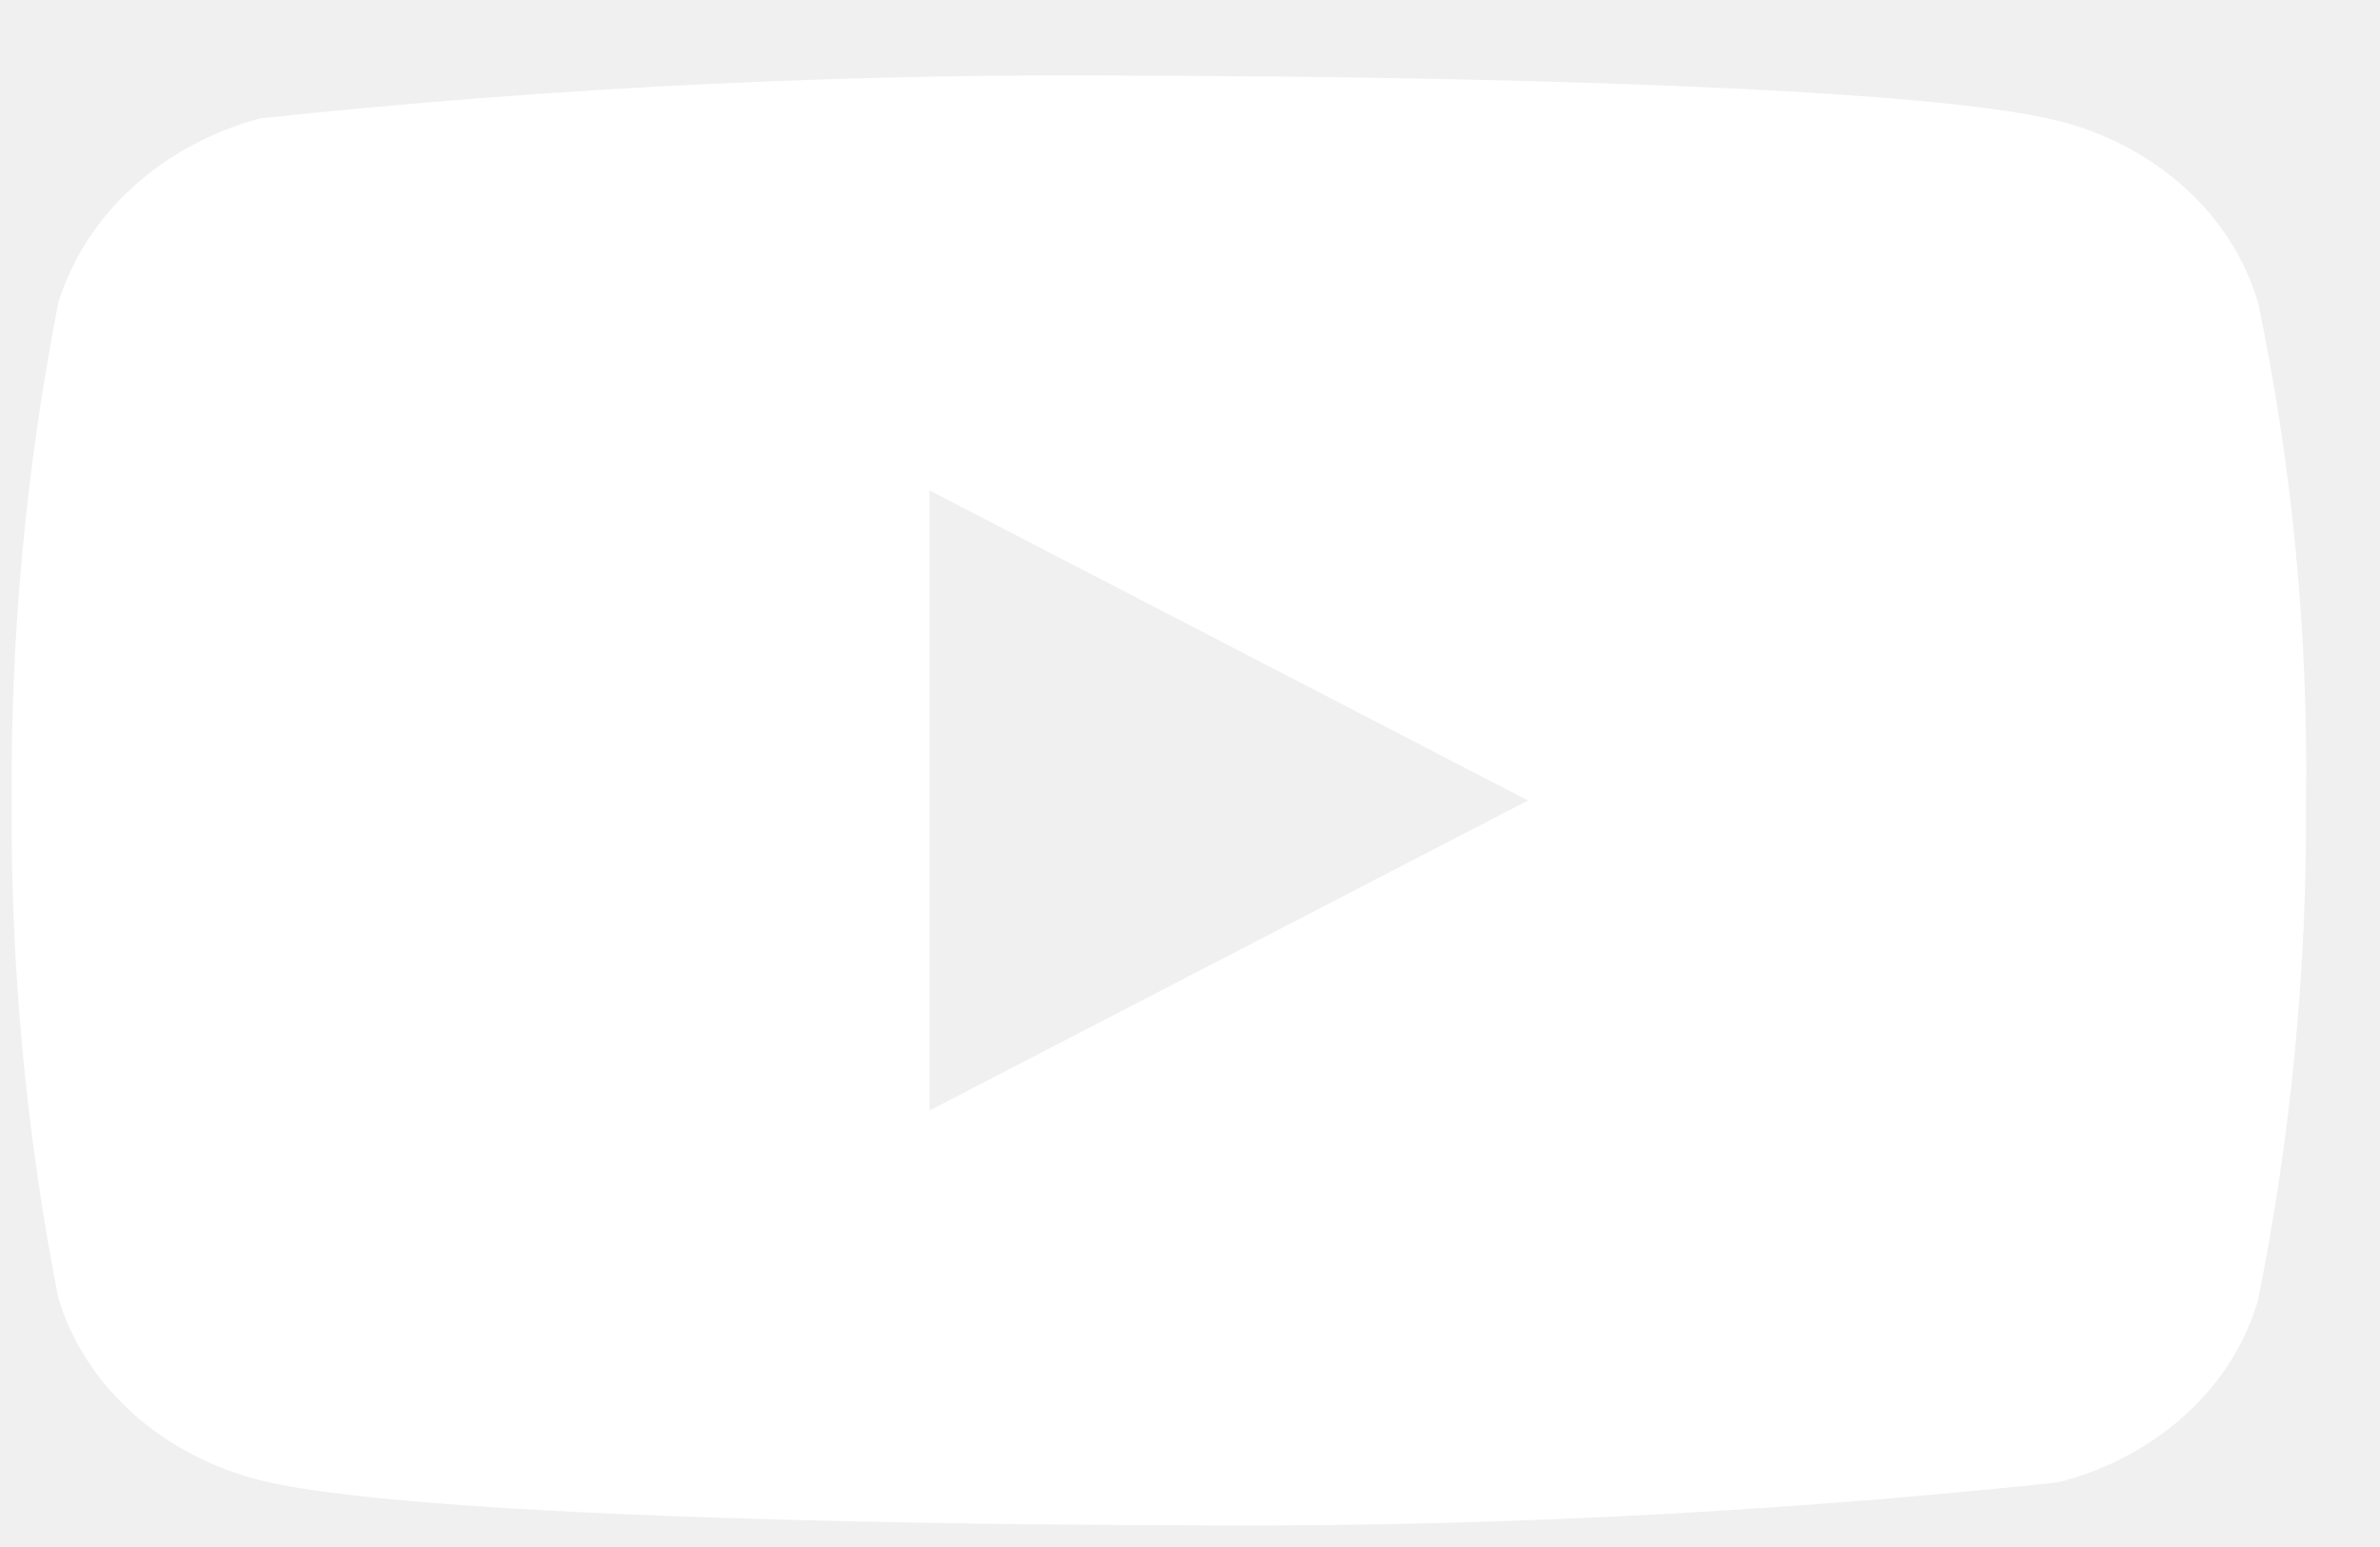
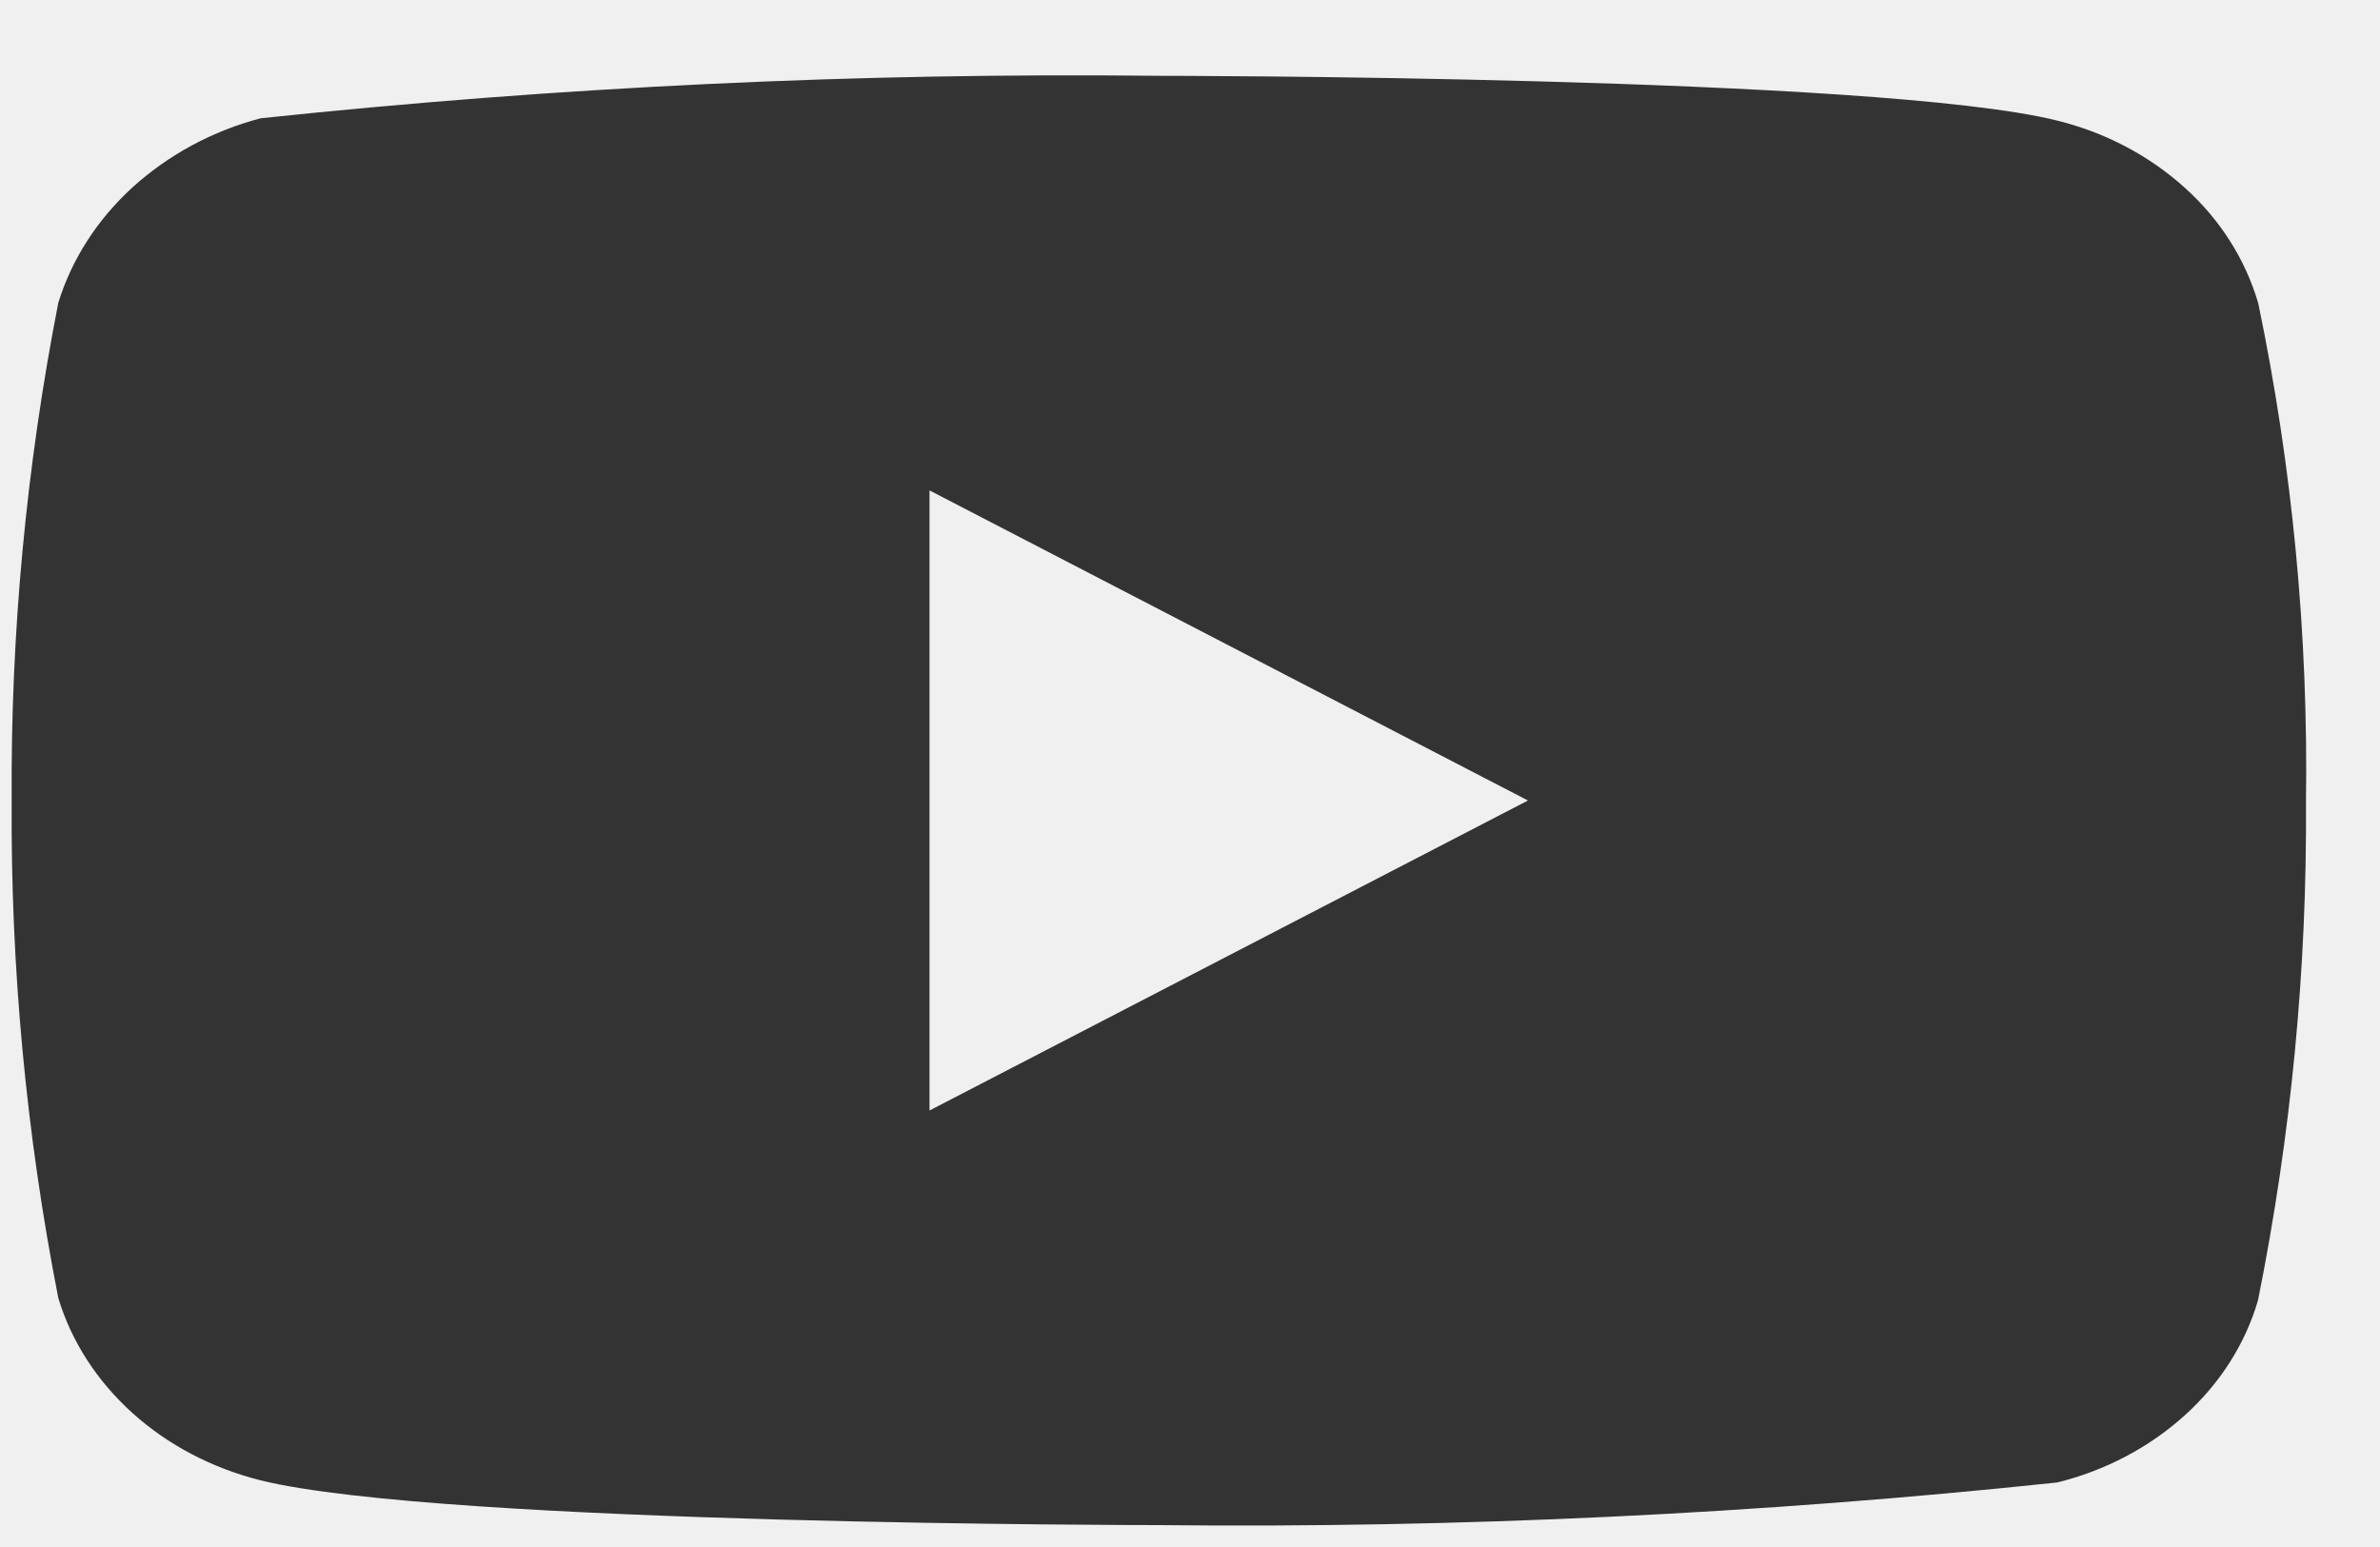
<svg xmlns="http://www.w3.org/2000/svg" width="20" height="13" viewBox="0 0 20 13" fill="none">
-   <path d="M18.976 2.545C18.867 2.176 18.654 1.842 18.36 1.578C18.059 1.306 17.689 1.112 17.286 1.013C15.777 0.637 9.733 0.637 9.733 0.637C7.213 0.609 4.694 0.729 2.19 0.994C1.787 1.1 1.418 1.299 1.115 1.573C0.818 1.844 0.603 2.178 0.49 2.544C0.22 3.923 0.089 5.323 0.098 6.726C0.089 8.127 0.219 9.527 0.49 10.908C0.6 11.273 0.815 11.605 1.113 11.874C1.411 12.143 1.782 12.337 2.19 12.44C3.719 12.816 9.733 12.816 9.733 12.816C12.256 12.843 14.778 12.723 17.286 12.458C17.689 12.359 18.059 12.165 18.36 11.893C18.658 11.624 18.869 11.29 18.975 10.926C19.252 9.548 19.387 8.147 19.378 6.744C19.398 5.334 19.264 3.927 18.976 2.544V2.545ZM7.811 9.332V4.121L12.84 6.727L7.811 9.332Z" fill="white" />
+   <path d="M18.976 2.545C18.867 2.176 18.654 1.842 18.36 1.578C18.059 1.306 17.689 1.112 17.286 1.013C15.777 0.637 9.733 0.637 9.733 0.637C7.213 0.609 4.694 0.729 2.19 0.994C1.787 1.1 1.418 1.299 1.115 1.573C0.818 1.844 0.603 2.178 0.49 2.544C0.22 3.923 0.089 5.323 0.098 6.726C0.089 8.127 0.219 9.527 0.49 10.908C0.6 11.273 0.815 11.605 1.113 11.874C1.411 12.143 1.782 12.337 2.19 12.44C3.719 12.816 9.733 12.816 9.733 12.816C12.256 12.843 14.778 12.723 17.286 12.458C17.689 12.359 18.059 12.165 18.36 11.893C18.658 11.624 18.869 11.29 18.975 10.926C19.252 9.548 19.387 8.147 19.378 6.744C19.398 5.334 19.264 3.927 18.976 2.544V2.545ZM7.811 9.332V4.121L12.84 6.727L7.811 9.332Z" fill="#333" />
</svg>
